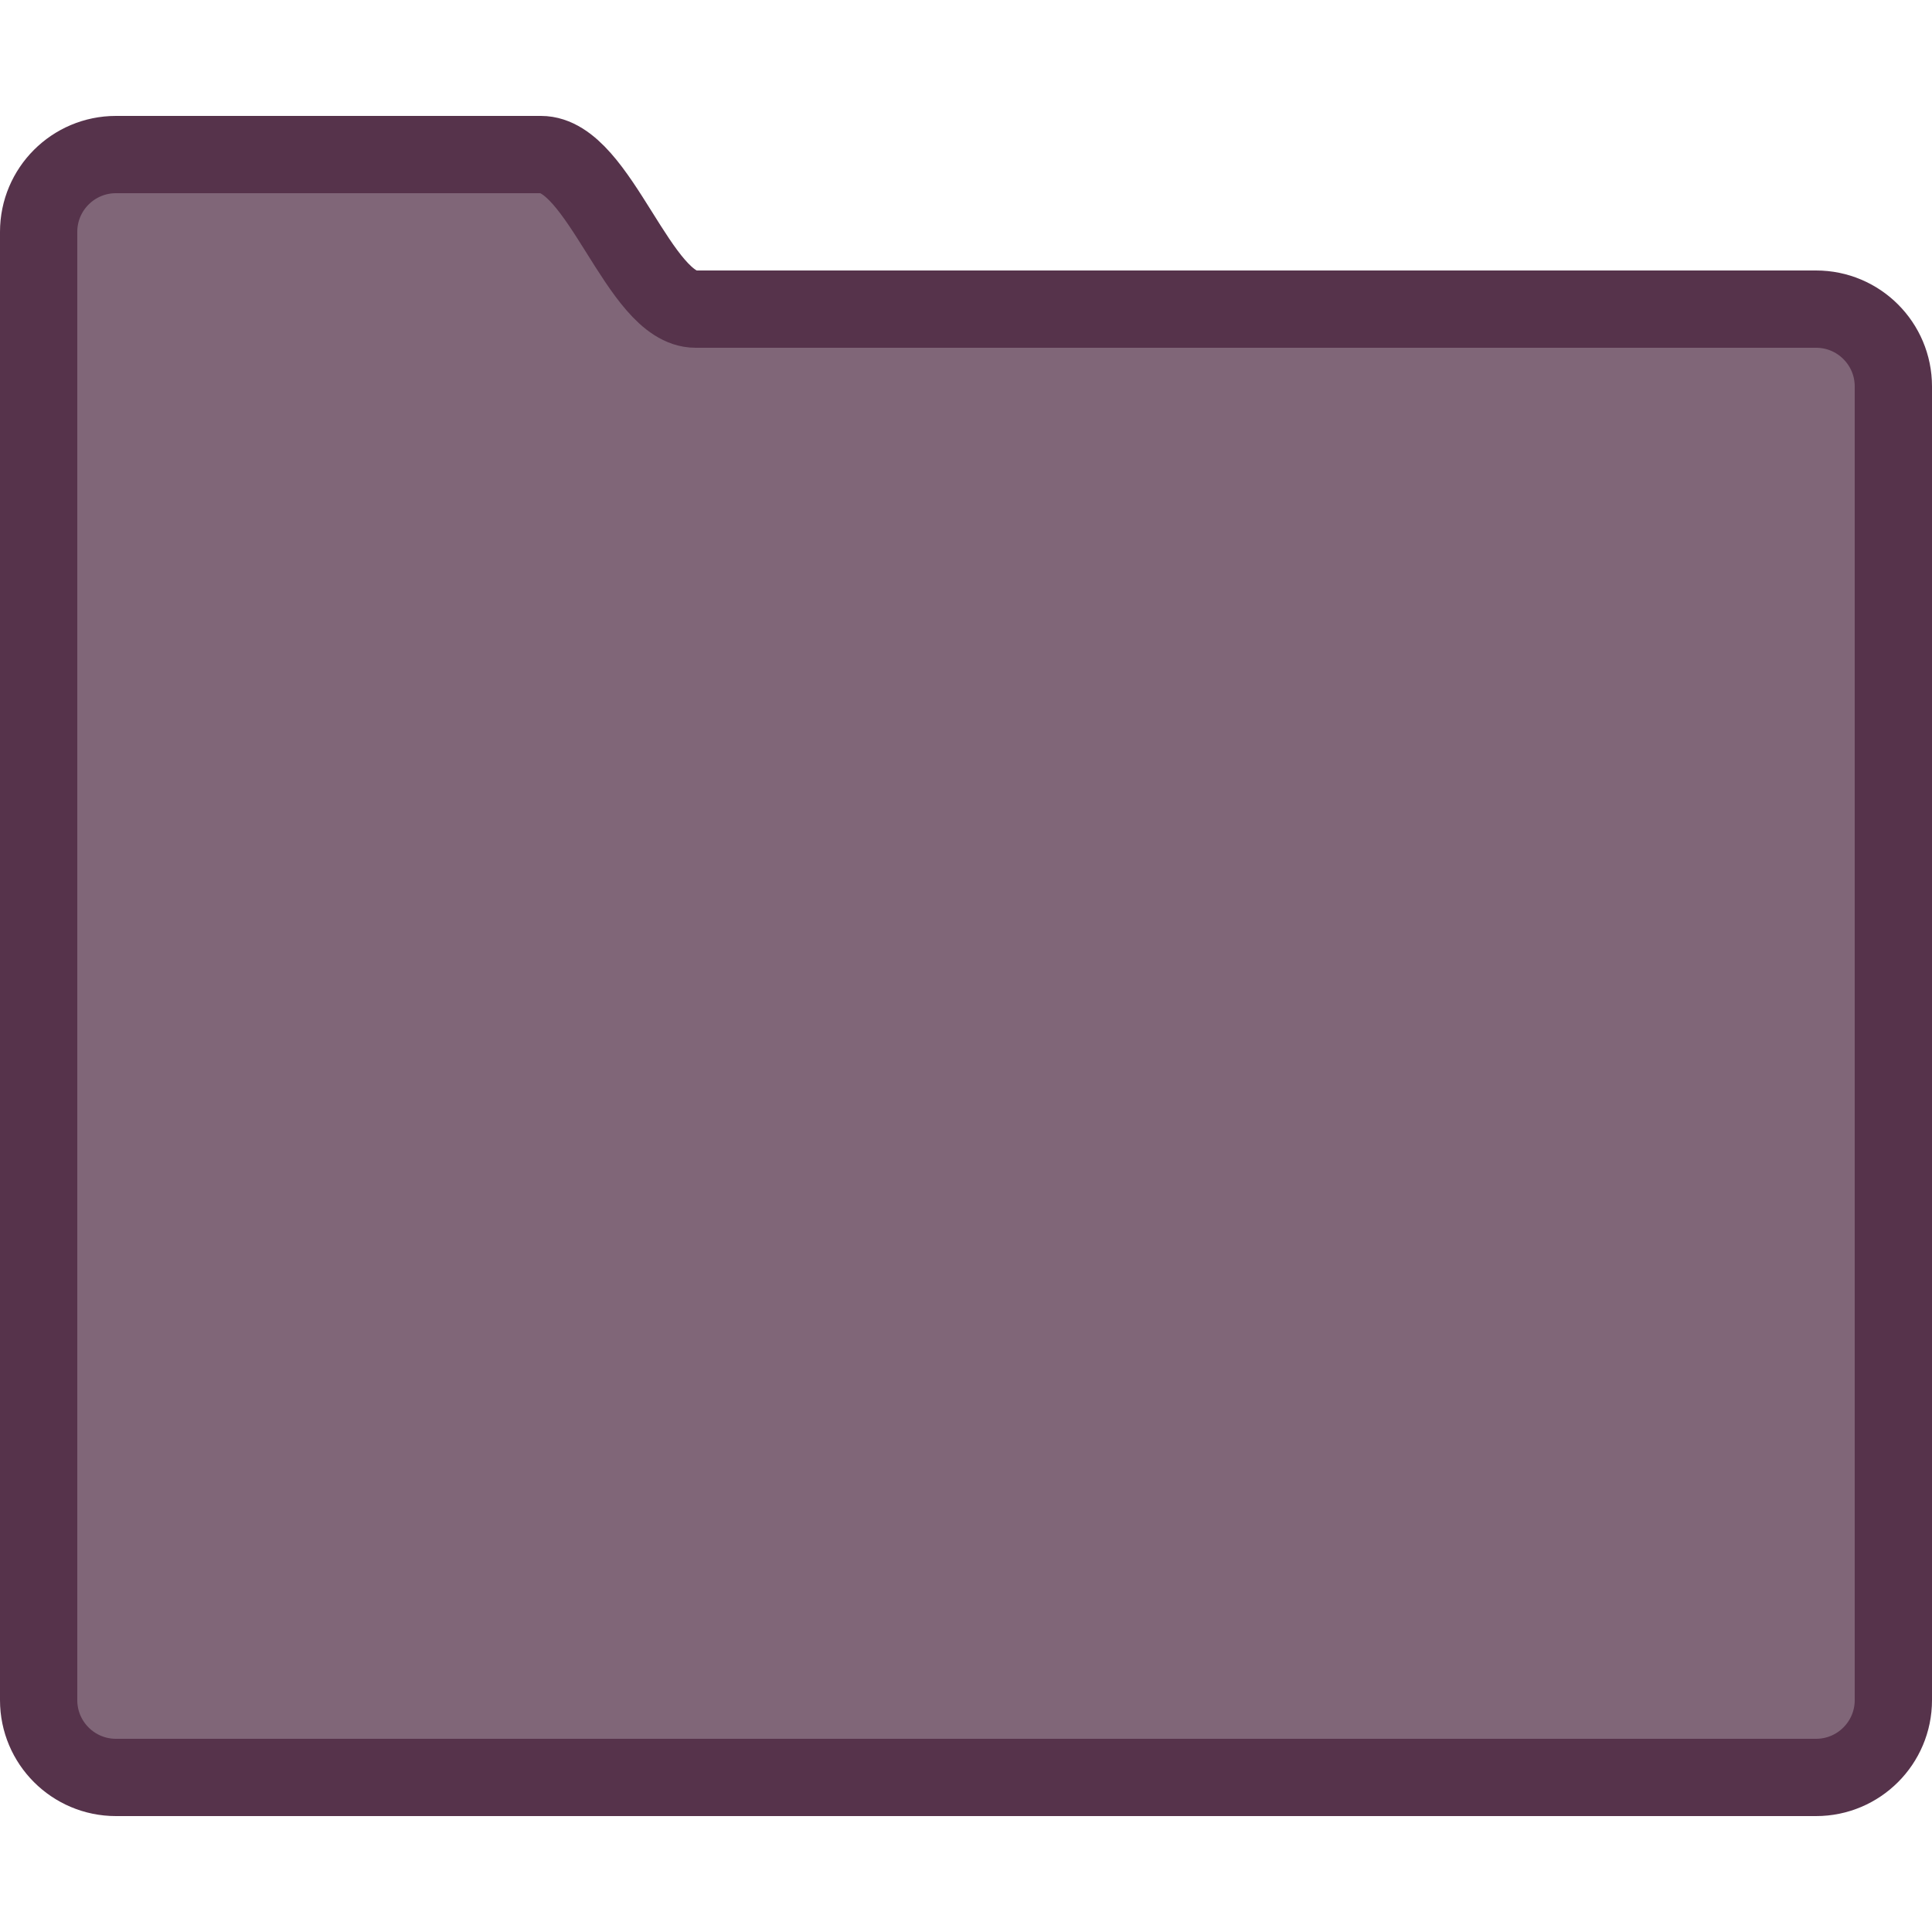
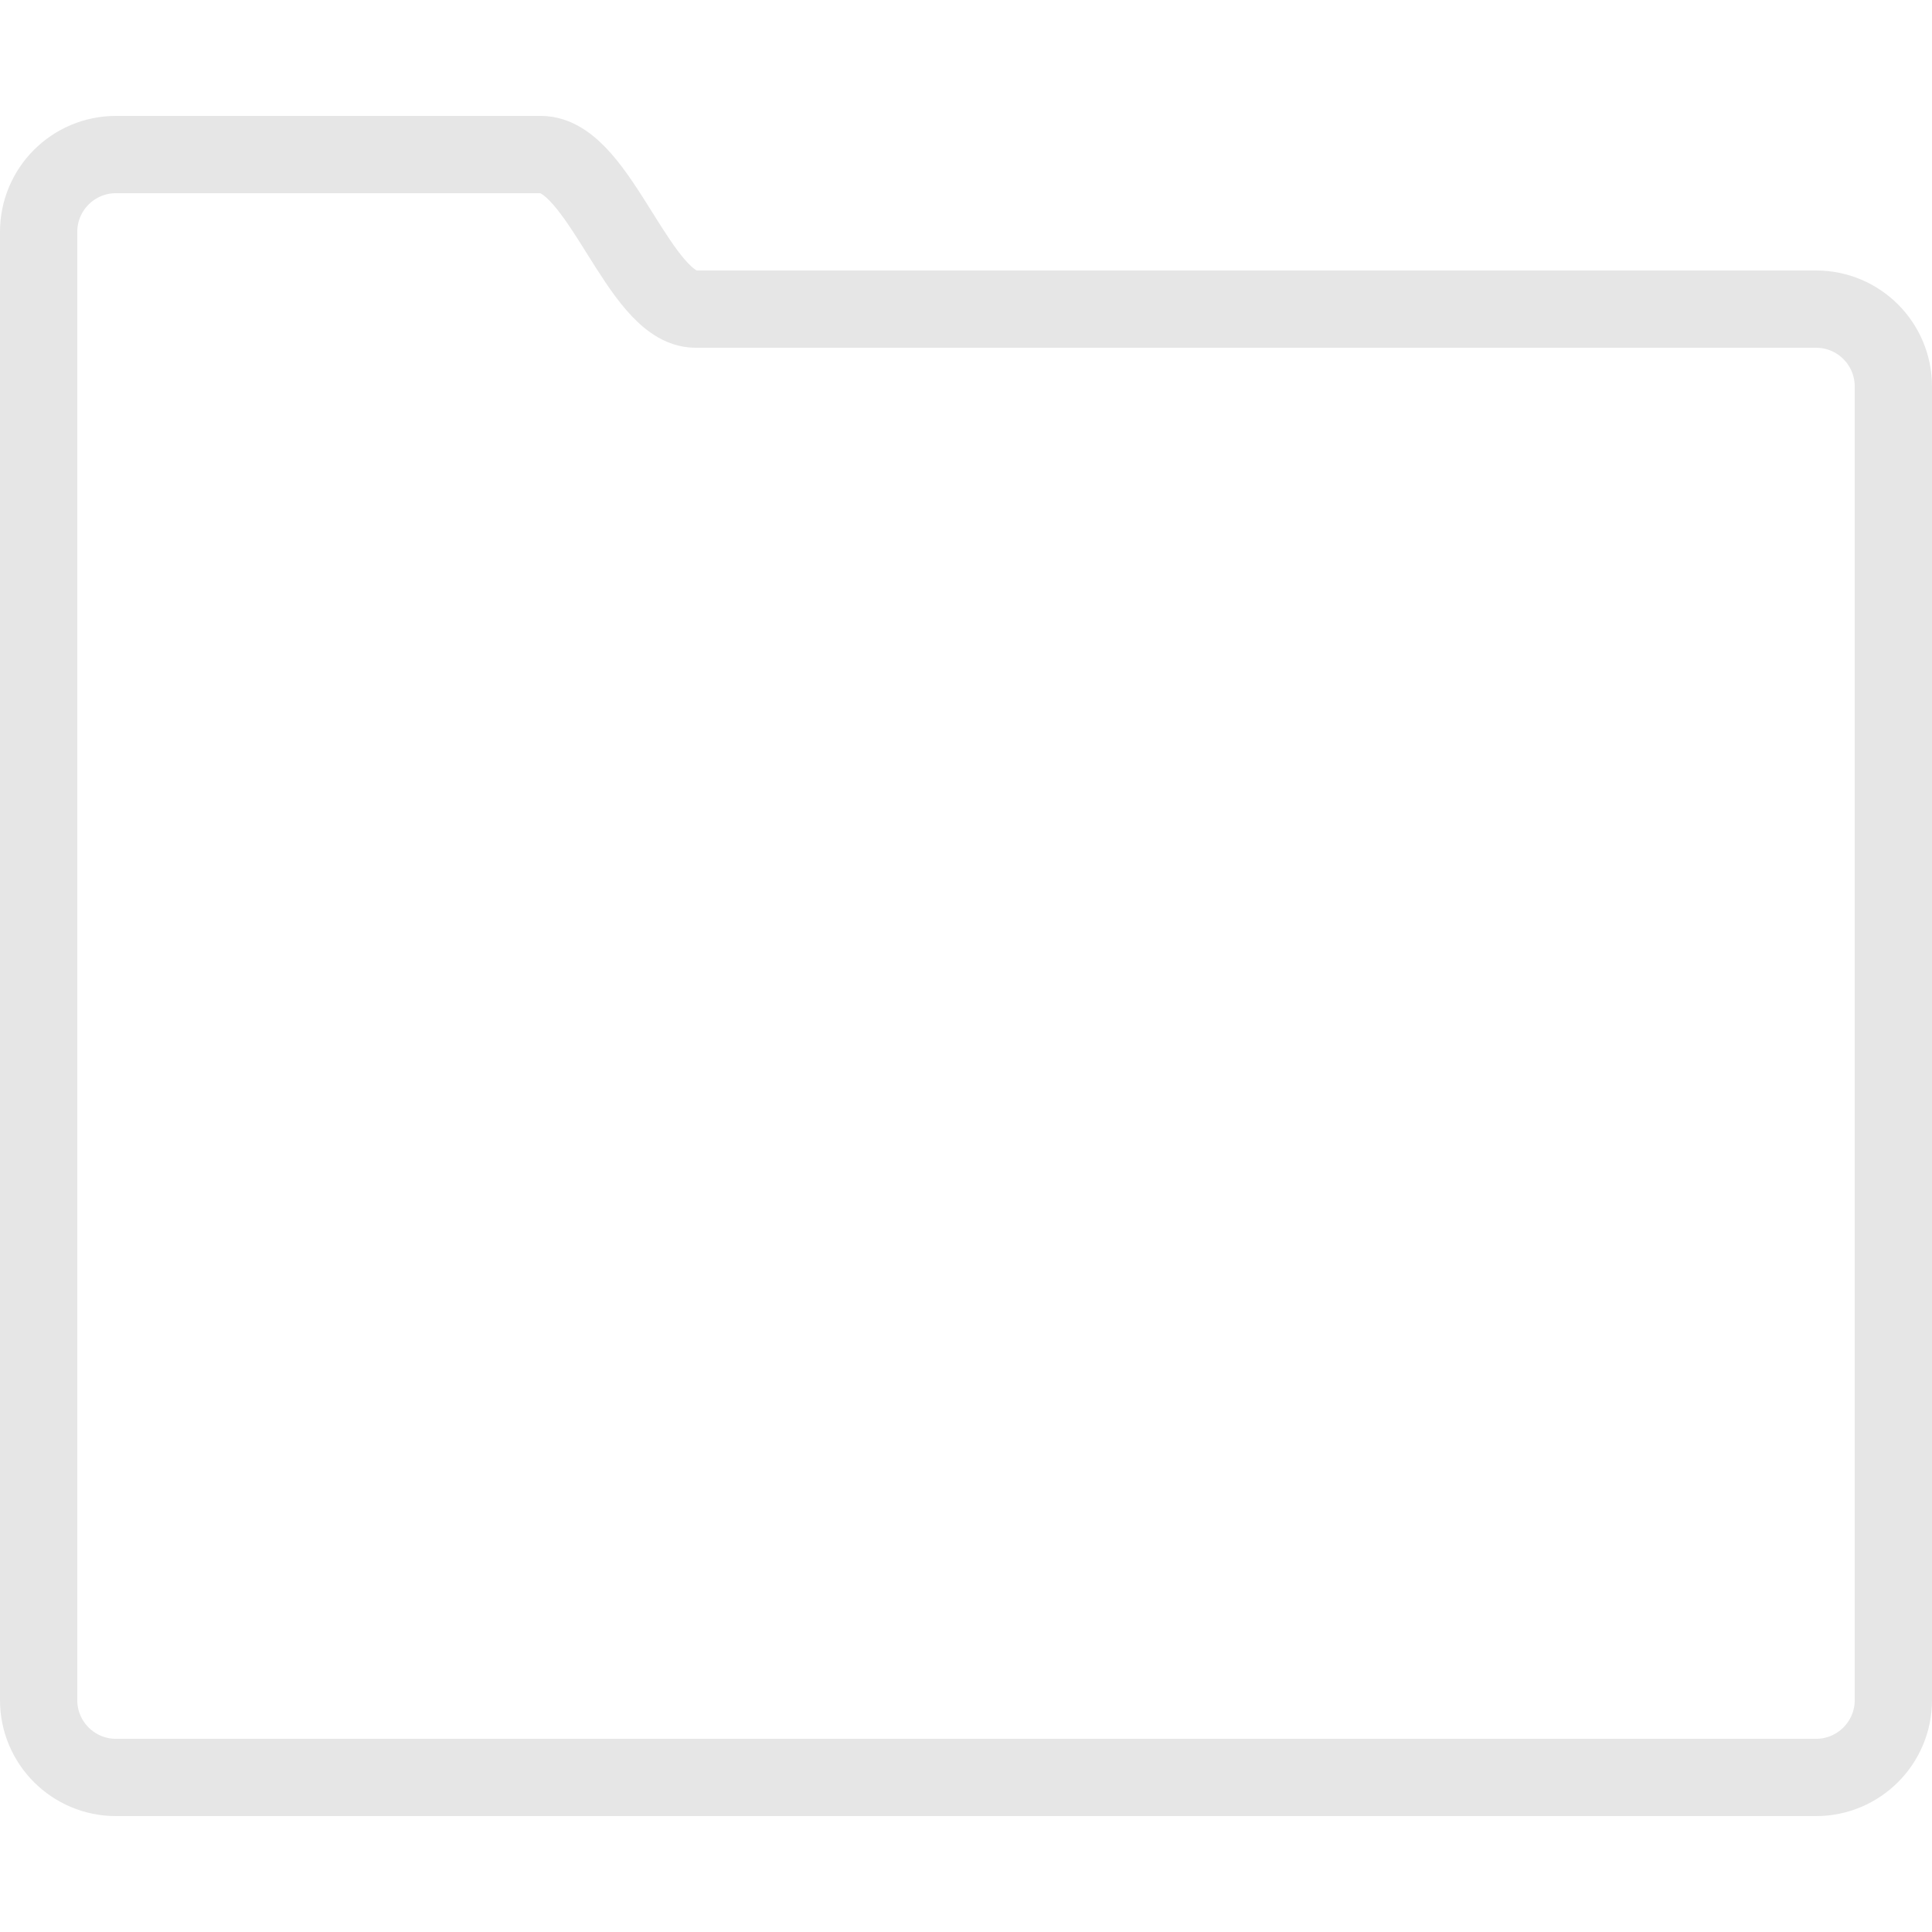
<svg xmlns="http://www.w3.org/2000/svg" enable-background="new 0 0 50 50" height="50px" id="Layer_1" version="1.1" viewBox="0 0 50 50" width="50px" xml:space="preserve">
  <defs id="defs11" />
-   <rect fill="none" height="50" width="50" id="rect2" />
-   <path d="M47,8c0,0-27.648,0-29,0  c-1.469,0-2.484-4-4-4H3C1.896,4,1,4.896,1,6v4v30v4c0,1.104,0.896,2,2,2h44c1.104,0,2-0.896,2-2V10C49,8.896,48.104,8,47,8z" fill="none" stroke="#000000" stroke-linecap="round" stroke-miterlimit="10" stroke-width="2" id="path4" style="fill:#806678;fill-opacity:1;stroke:#56334b;stroke-opacity:1" />
+   <path d="M47,8c0,0-27.648,0-29,0  c-1.469,0-2.484-4-4-4H3C1.896,4,1,4.896,1,6v4v30v4c0,1.104,0.896,2,2,2h44c1.104,0,2-0.896,2-2V10C49,8.896,48.104,8,47,8z" fill="none" stroke="#000000" stroke-linecap="round" stroke-miterlimit="10" stroke-width="2" id="path4" style="fill-opacity:1;stroke:#e6e6e6;stroke-opacity:1" />
</svg>
